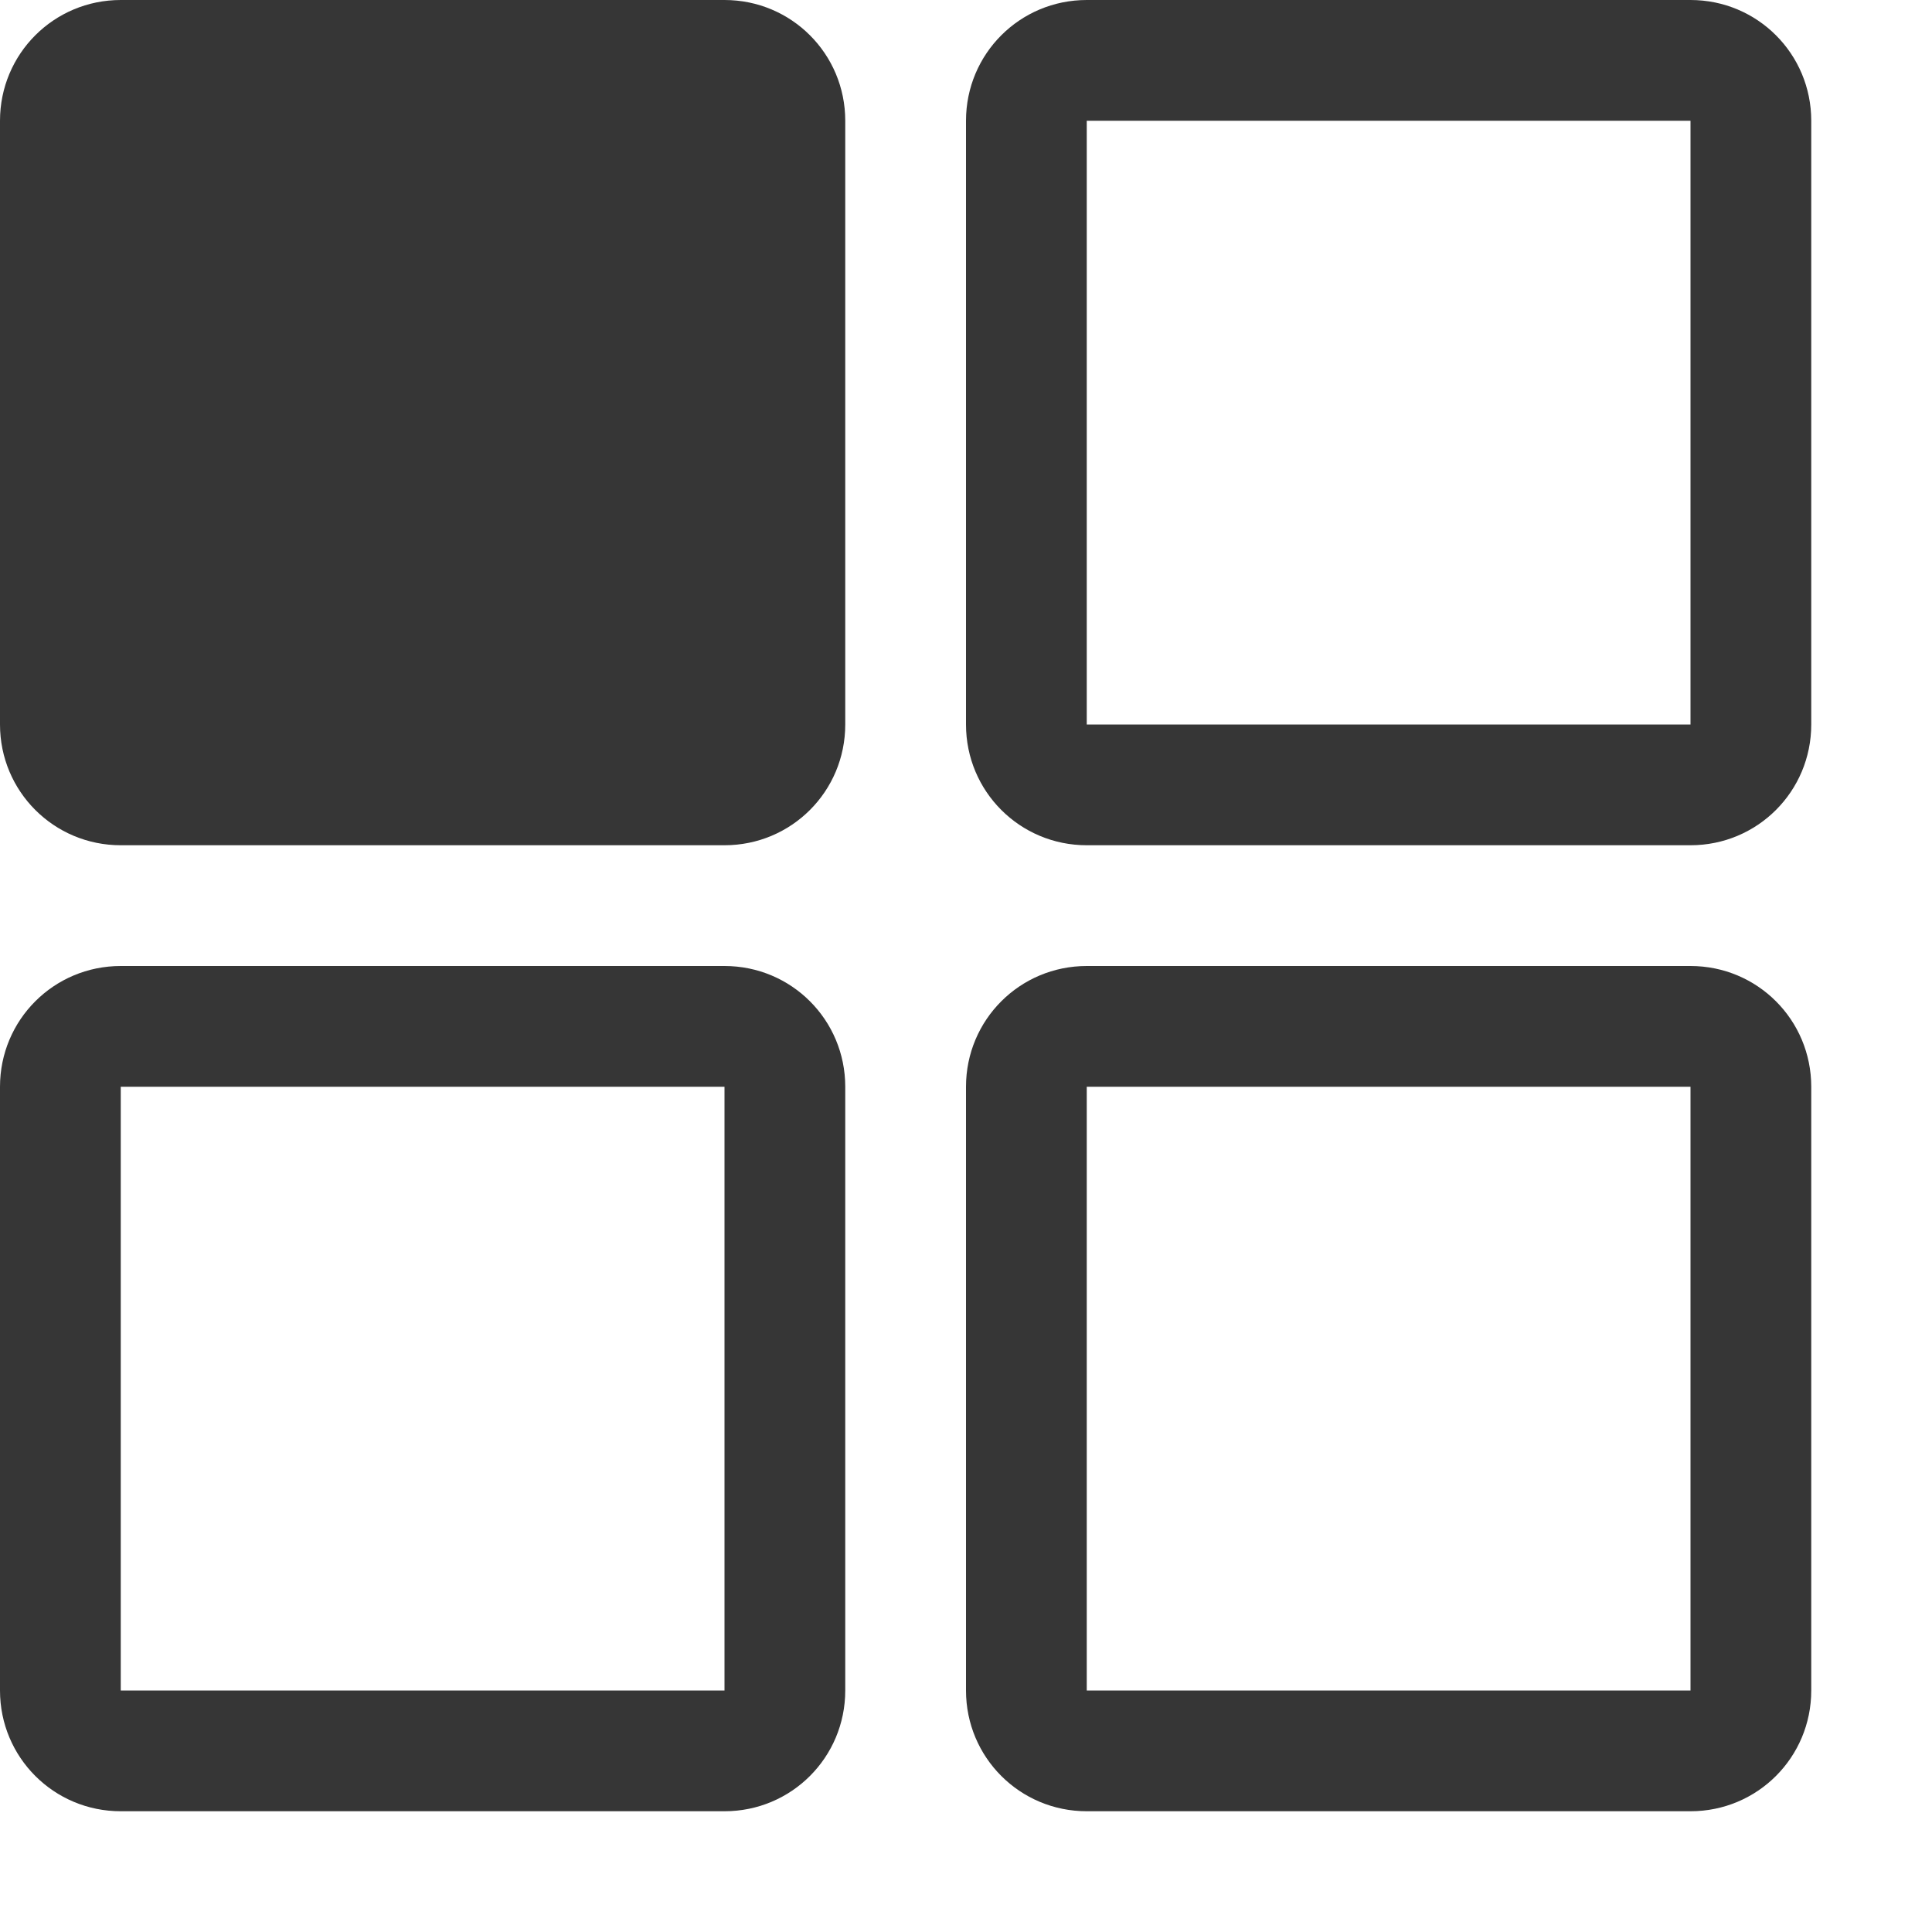
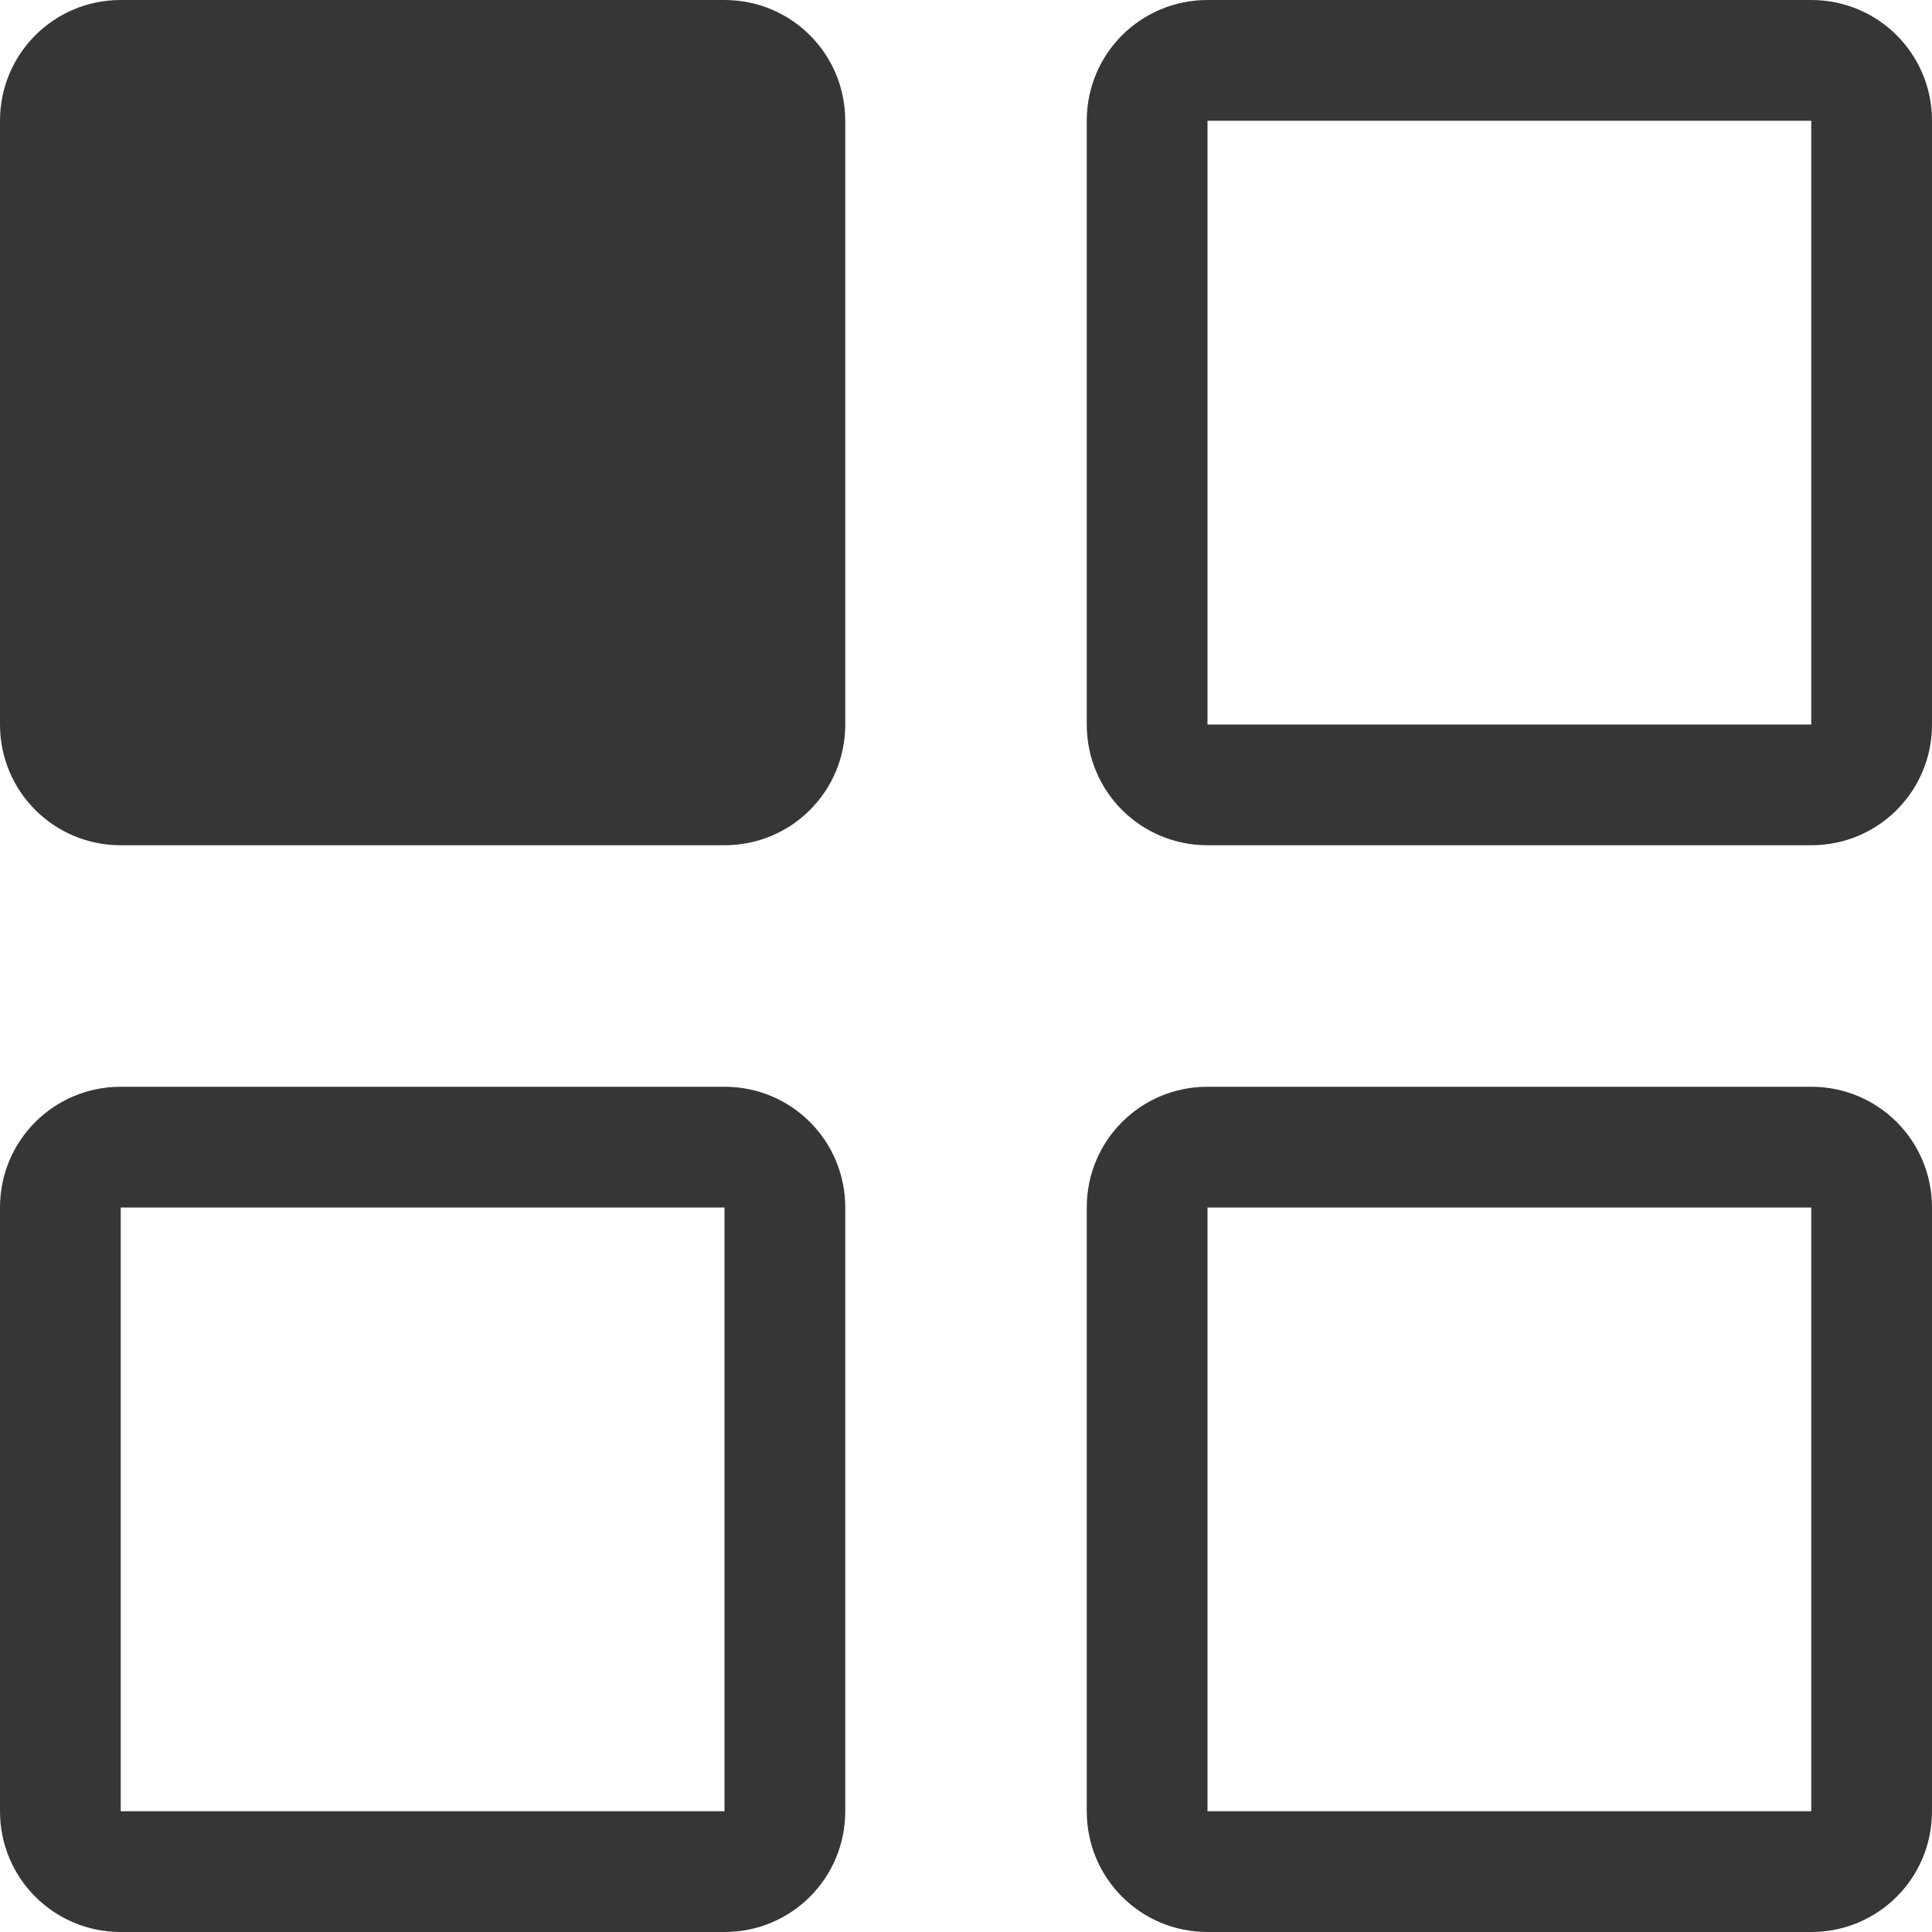
<svg xmlns="http://www.w3.org/2000/svg" width="16" height="16" viewBox="0 0 16 16" version="1.1" id="svg5">
  <defs id="defs2">
    <style id="current-color-scheme" type="text/css">
         .ColorScheme-Text { color:#363636; }
     </style>
  </defs>
-   <path d="M 1,8 C 0.446,8 0,8.446 0,9 v 5 c 0,0.554 0.446,1 1,1 h 5 c 0.554,0 1,-0.446 1,-1 V 9 C 7,8.446 6.554,8 6,8 Z m 0,1 h 5 v 5 H 1 Z M 9,8 C 8.446,8 8,8.446 8,9 v 5 c 0,0.554 0.446,1 1,1 h 5 c 0.554,0 1,-0.446 1,-1 V 9 C 15,8.446 14.554,8 14,8 Z m 0,1 h 5 v 5 H 9 Z M 9,0 C 8.446,0 8,0.446 8,1 v 5 c 0,0.554 0.446,1 1,1 h 5 c 0.554,0 1,-0.446 1,-1 V 1 C 15,0.446 14.554,0 14,0 Z m 0,1 h 5 V 6 H 9 Z M 1,0 H 6 C 6.554,0 7,0.446 7,1 V 6 C 7,6.554 6.554,7 6,7 H 1 C 0.446,7 0,6.554 0,6 V 1 C 0,0.446 0.446,0 1,0 Z" id="path1" class="ColorScheme-Text" style="fill:currentColor" />
+   <path id="path1" style="fill:currentColor" class="ColorScheme-Text" d="M 1,0 C 0.446,0 0,0.446 0,1 V 6 C 0,6.554 0.446,7 1,7 H 6 C 6.554,7 7,6.554 7,6 V 1 C 7,0.446 6.554,0 6,0 Z m 9,0 C 9.446,0 9,0.446 9,1 v 5 c 0,0.554 0.446,1 1,1 h 5 c 0.554,0 1,-0.446 1,-1 V 1 C 16,0.446 15.554,0 15,0 Z m 0,1 h 5 V 6 H 10 Z M 1,9 C 0.446,9 0,9.446 0,10 v 5 c 0,0.554 0.446,1 1,1 h 5 c 0.554,0 1,-0.446 1,-1 V 10 C 7,9.446 6.554,9 6,9 Z m 9,0 C 9.446,9 9,9.446 9,10 v 5 c 0,0.554 0.446,1 1,1 h 5 c 0.554,0 1,-0.446 1,-1 V 10 C 16,9.446 15.554,9 15,9 Z m -9,1 h 5 v 5 H 1 Z m 9,0 h 5 v 5 h -5 z" />
</svg>
